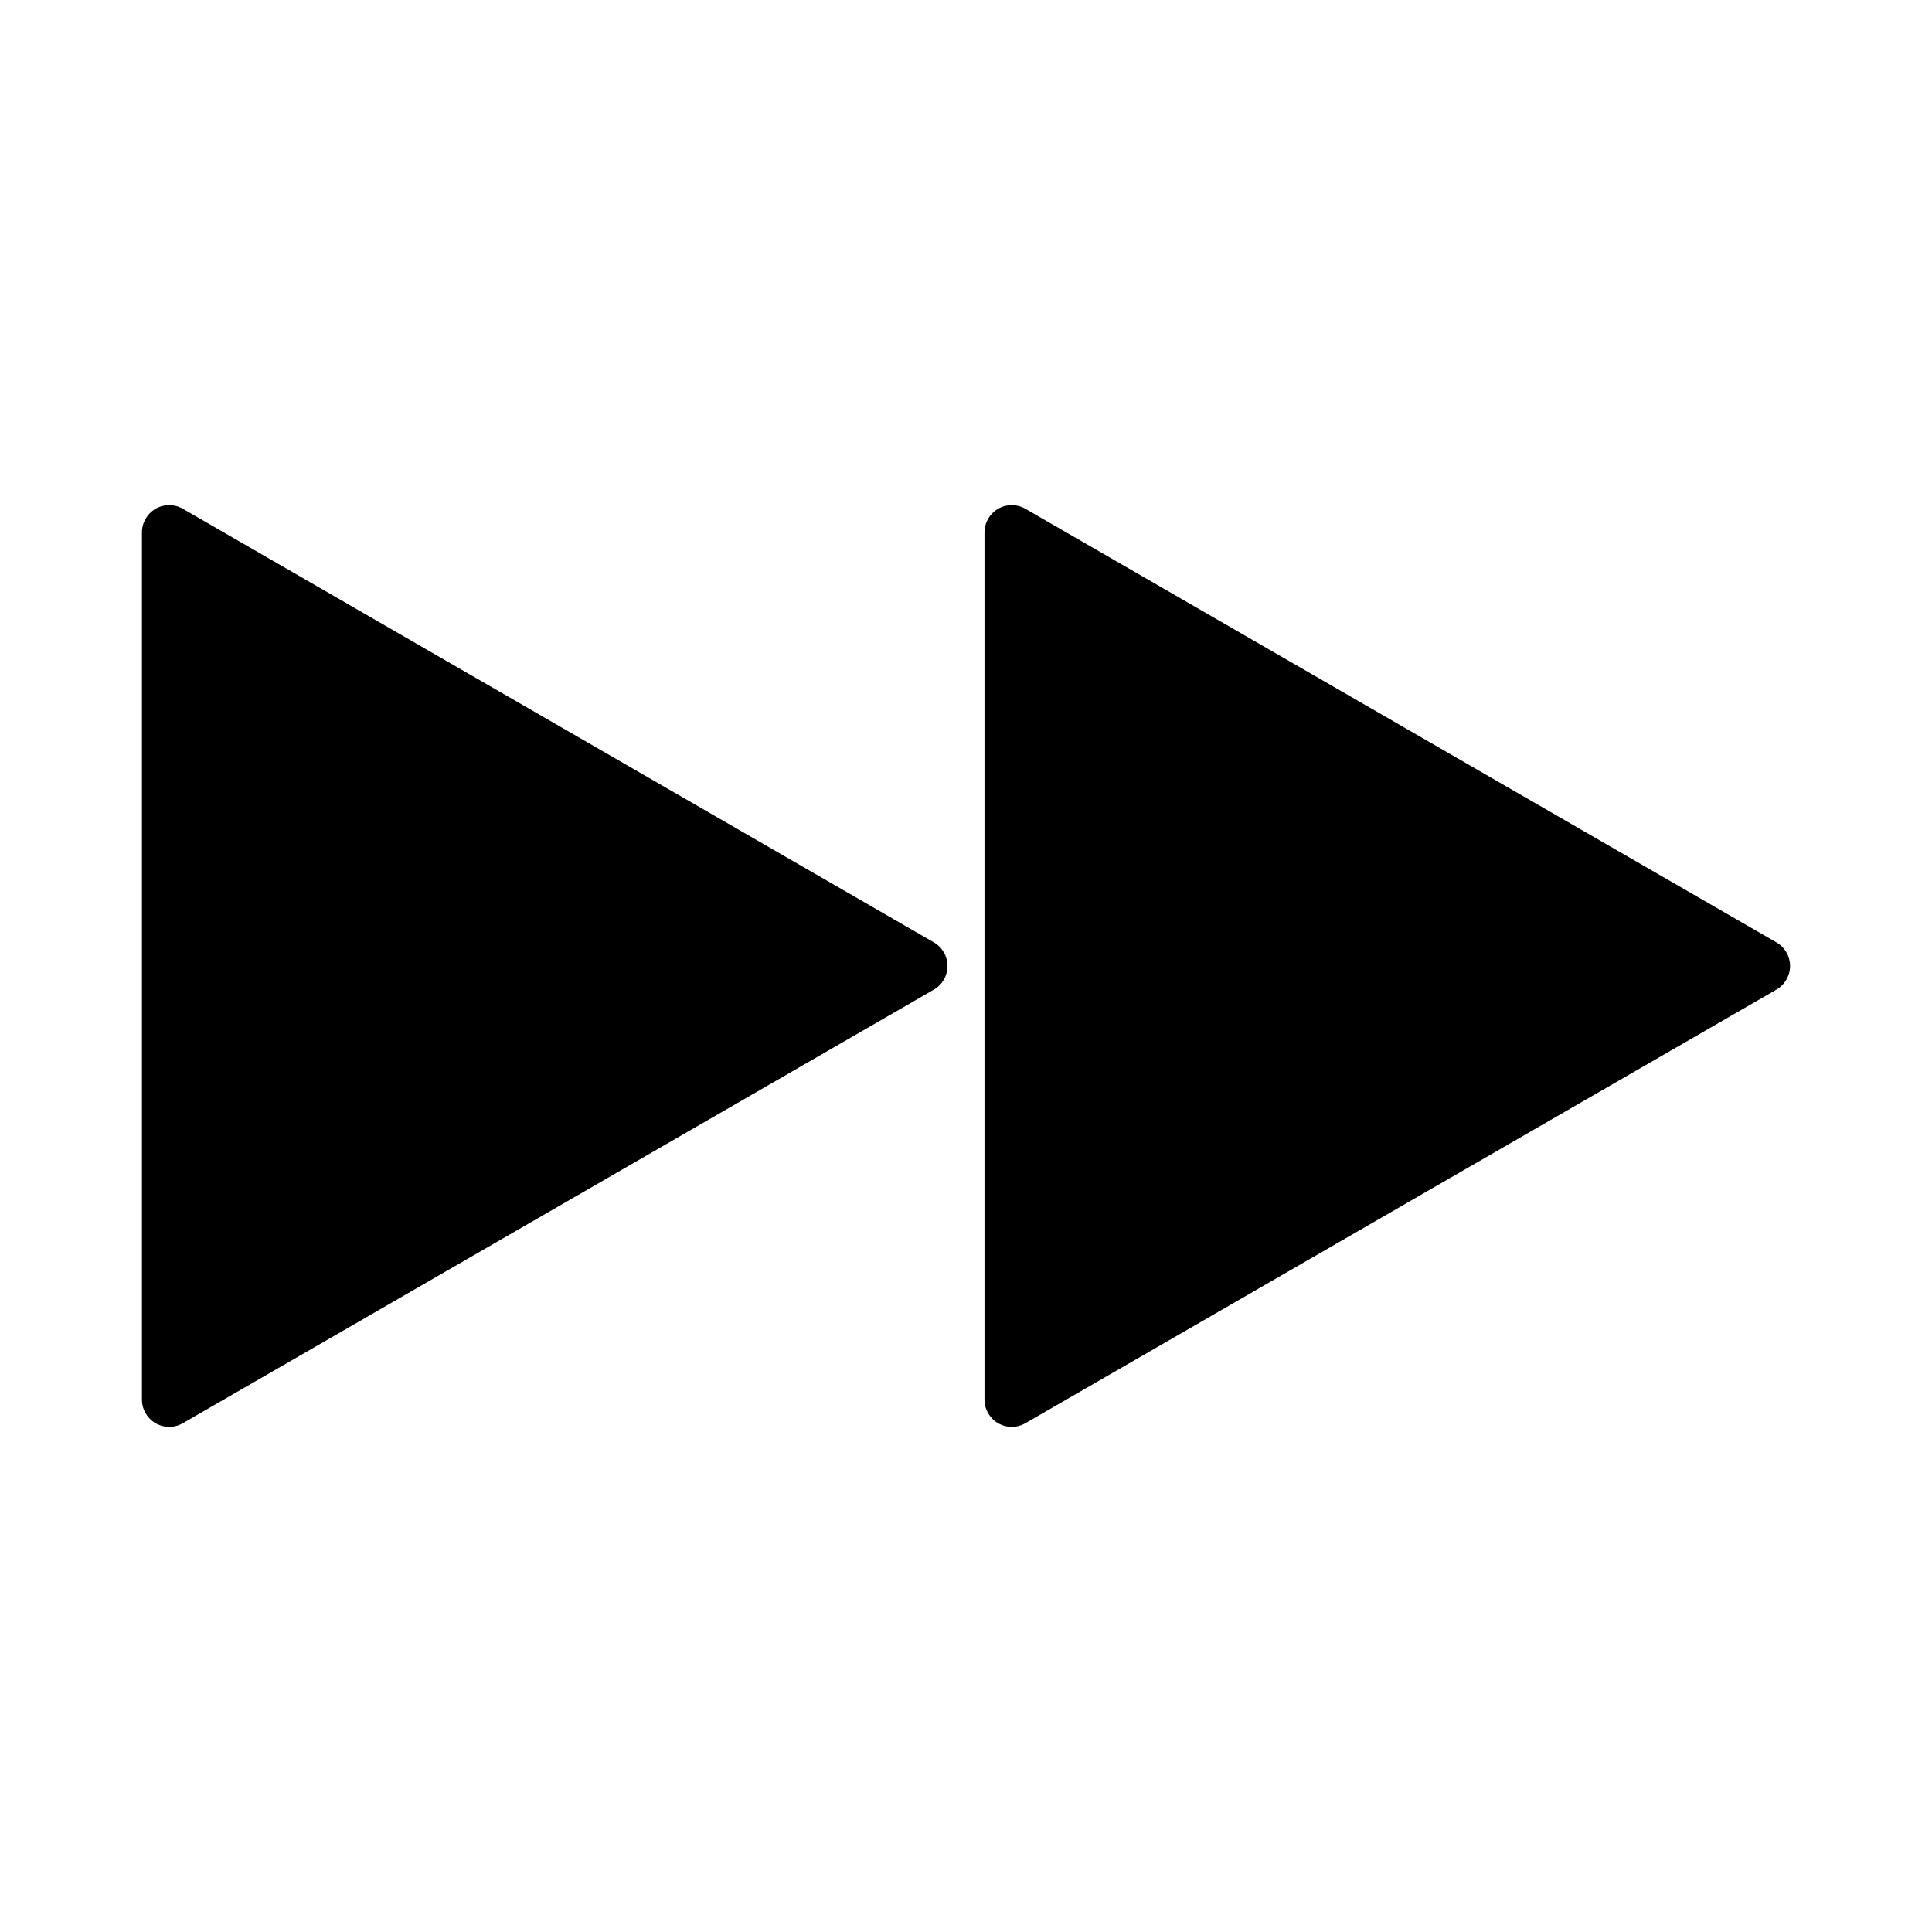
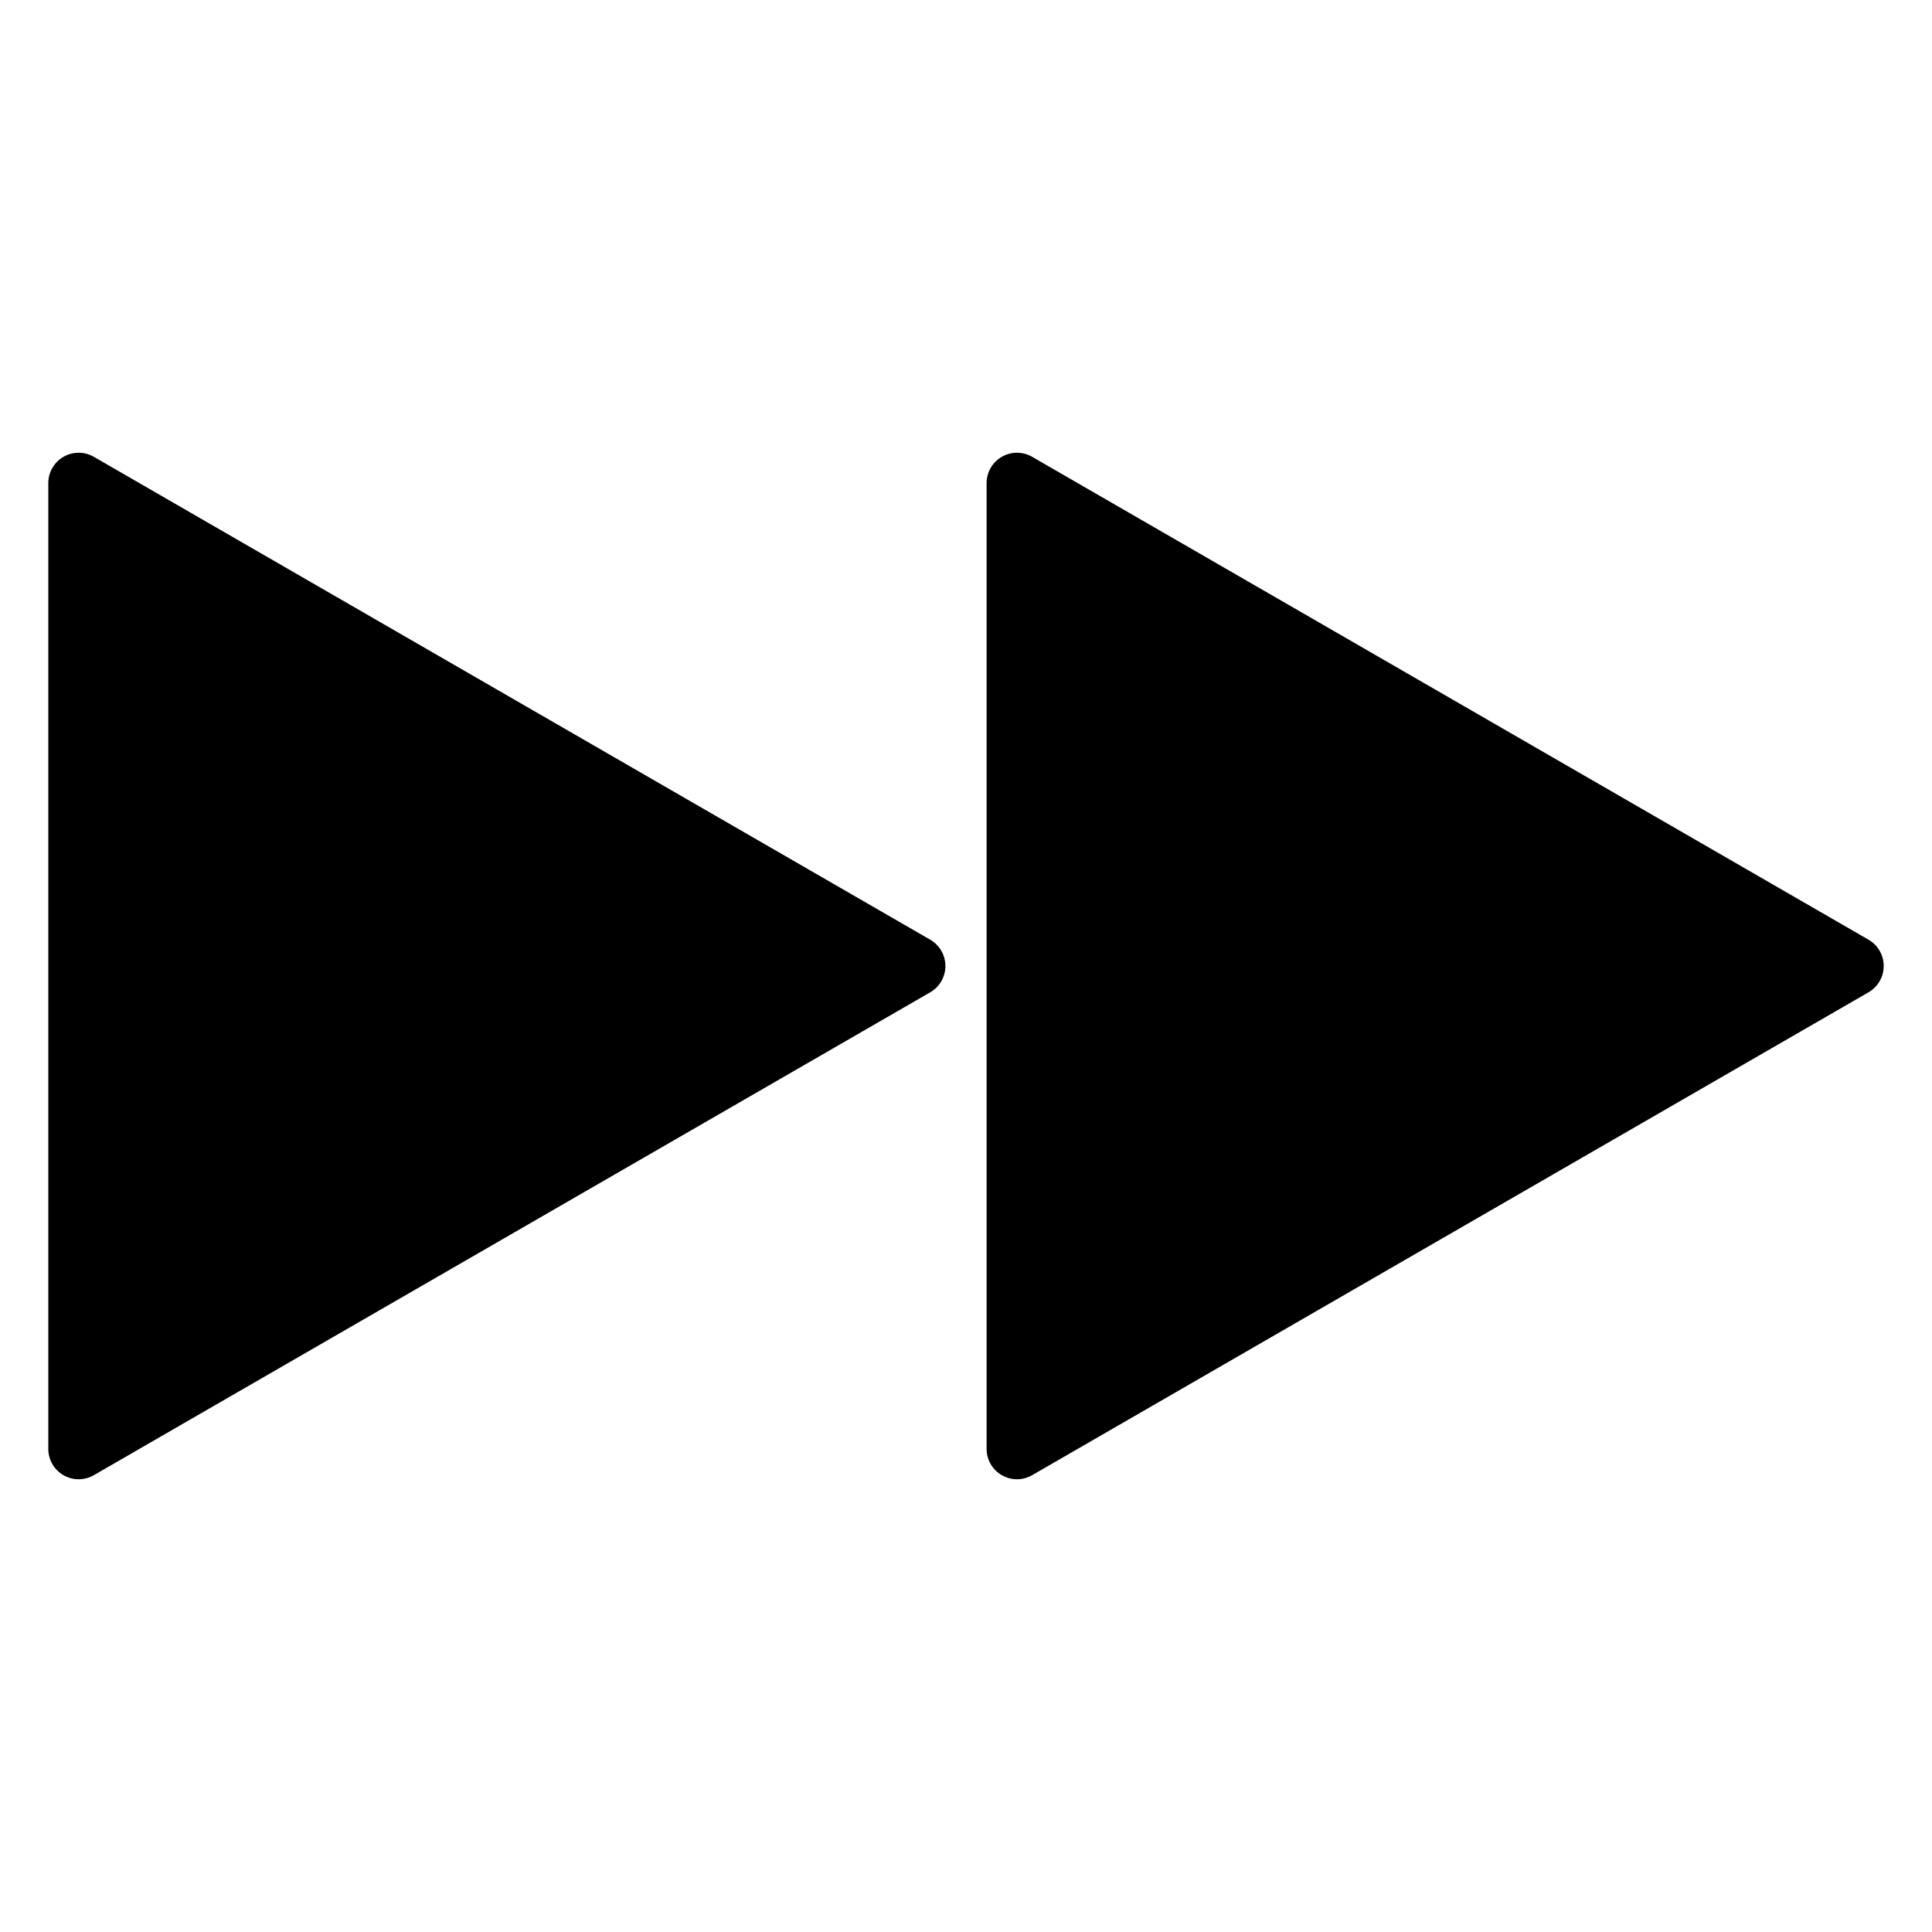
<svg xmlns="http://www.w3.org/2000/svg" version="1.0" id="Layer_1" x="0px" y="0px" width="283.46px" height="283.46px" viewBox="0 0 283.46 283.46" enable-background="new 0 0 283.46 283.46" xml:space="preserve">
-   <g>
-     <path d="M260.635,138.266L150.443,74.646c-1.236-0.715-2.762-0.715-4,0s-2,2.035-2,3.464V205.35c0,1.428,0.762,2.75,2,3.463   c0.619,0.357,1.311,0.537,2,0.537c0.691,0,1.381-0.18,2-0.537l110.191-63.619c1.236-0.714,2-2.034,2-3.464   C262.635,140.301,261.871,138.98,260.635,138.266z" />
-     <path d="M137.017,138.266L26.825,74.646c-1.237-0.715-2.763-0.715-4,0c-1.238,0.715-2,2.035-2,3.464V205.35   c0,1.428,0.762,2.75,2,3.463c0.619,0.357,1.31,0.537,2,0.537s1.381-0.18,2-0.537l110.192-63.619c1.236-0.714,2-2.034,2-3.464   C139.017,140.301,138.253,138.98,137.017,138.266z" />
+   <defs id="defs11" />
+   <g id="g6" transform="matrix(1.113647,0,0,1.113647,-16.10671,-16.10712)" style="stroke-width:0.898">
+     <path d="M 260.635,138.266 150.443,74.646 c -1.236,-0.715 -2.762,-0.715 -4,0 -1.238,0.715 -2,2.035 -2,3.464 v 127.24 c 0,1.428 0.762,2.75 2,3.463 0.619,0.357 1.311,0.537 2,0.537 0.691,0 1.381,-0.18 2,-0.537 l 110.191,-63.619 c 1.236,-0.714 2,-2.034 2,-3.464 10e-4,-1.429 -0.763,-2.75 -1.999,-3.464 z" id="path2" style="stroke-width:0.898" />
+     <path d="M 137.017,138.266 26.825,74.646 c -1.237,-0.715 -2.763,-0.715 -4,0 -1.238,0.715 -2,2.035 -2,3.464 v 127.24 c 0,1.428 0.762,2.75 2,3.463 0.619,0.357 1.31,0.537 2,0.537 0.69,0 1.381,-0.18 2,-0.537 l 110.192,-63.619 c 1.236,-0.714 2,-2.034 2,-3.464 0,-1.429 -0.764,-2.75 -2,-3.464 z" id="path4" style="stroke-width:0.898" />
  </g>
</svg>
